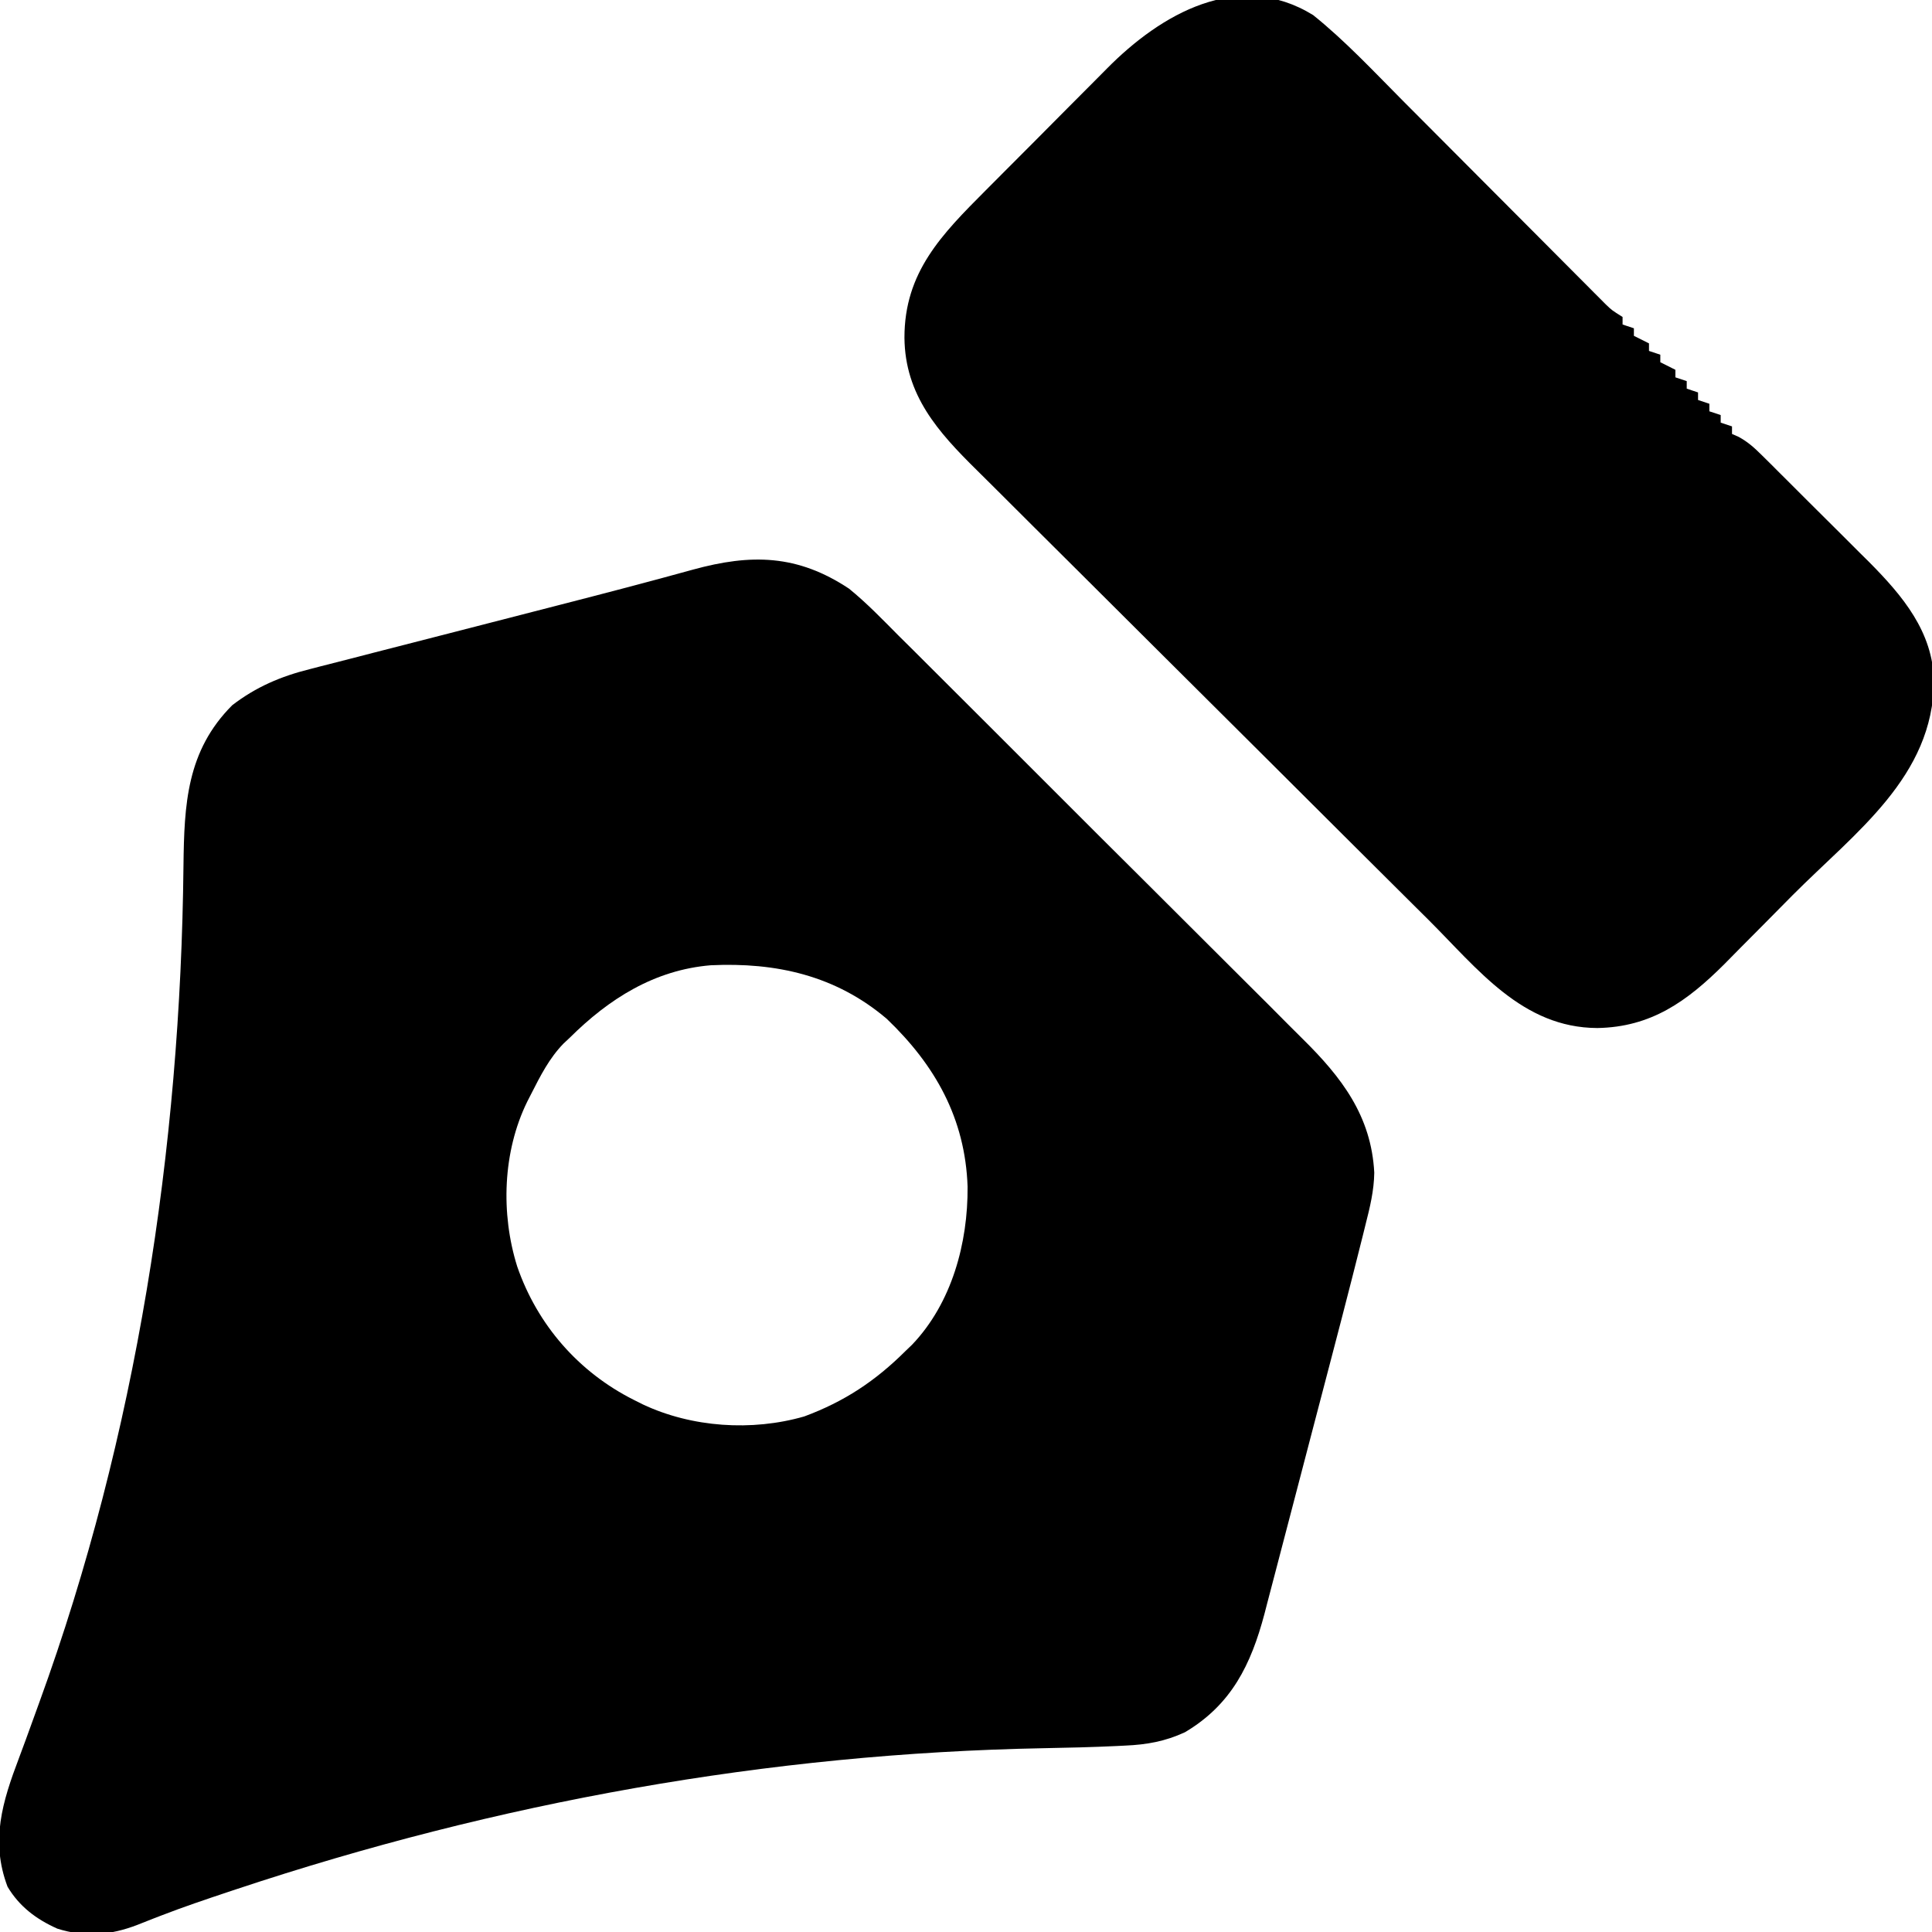
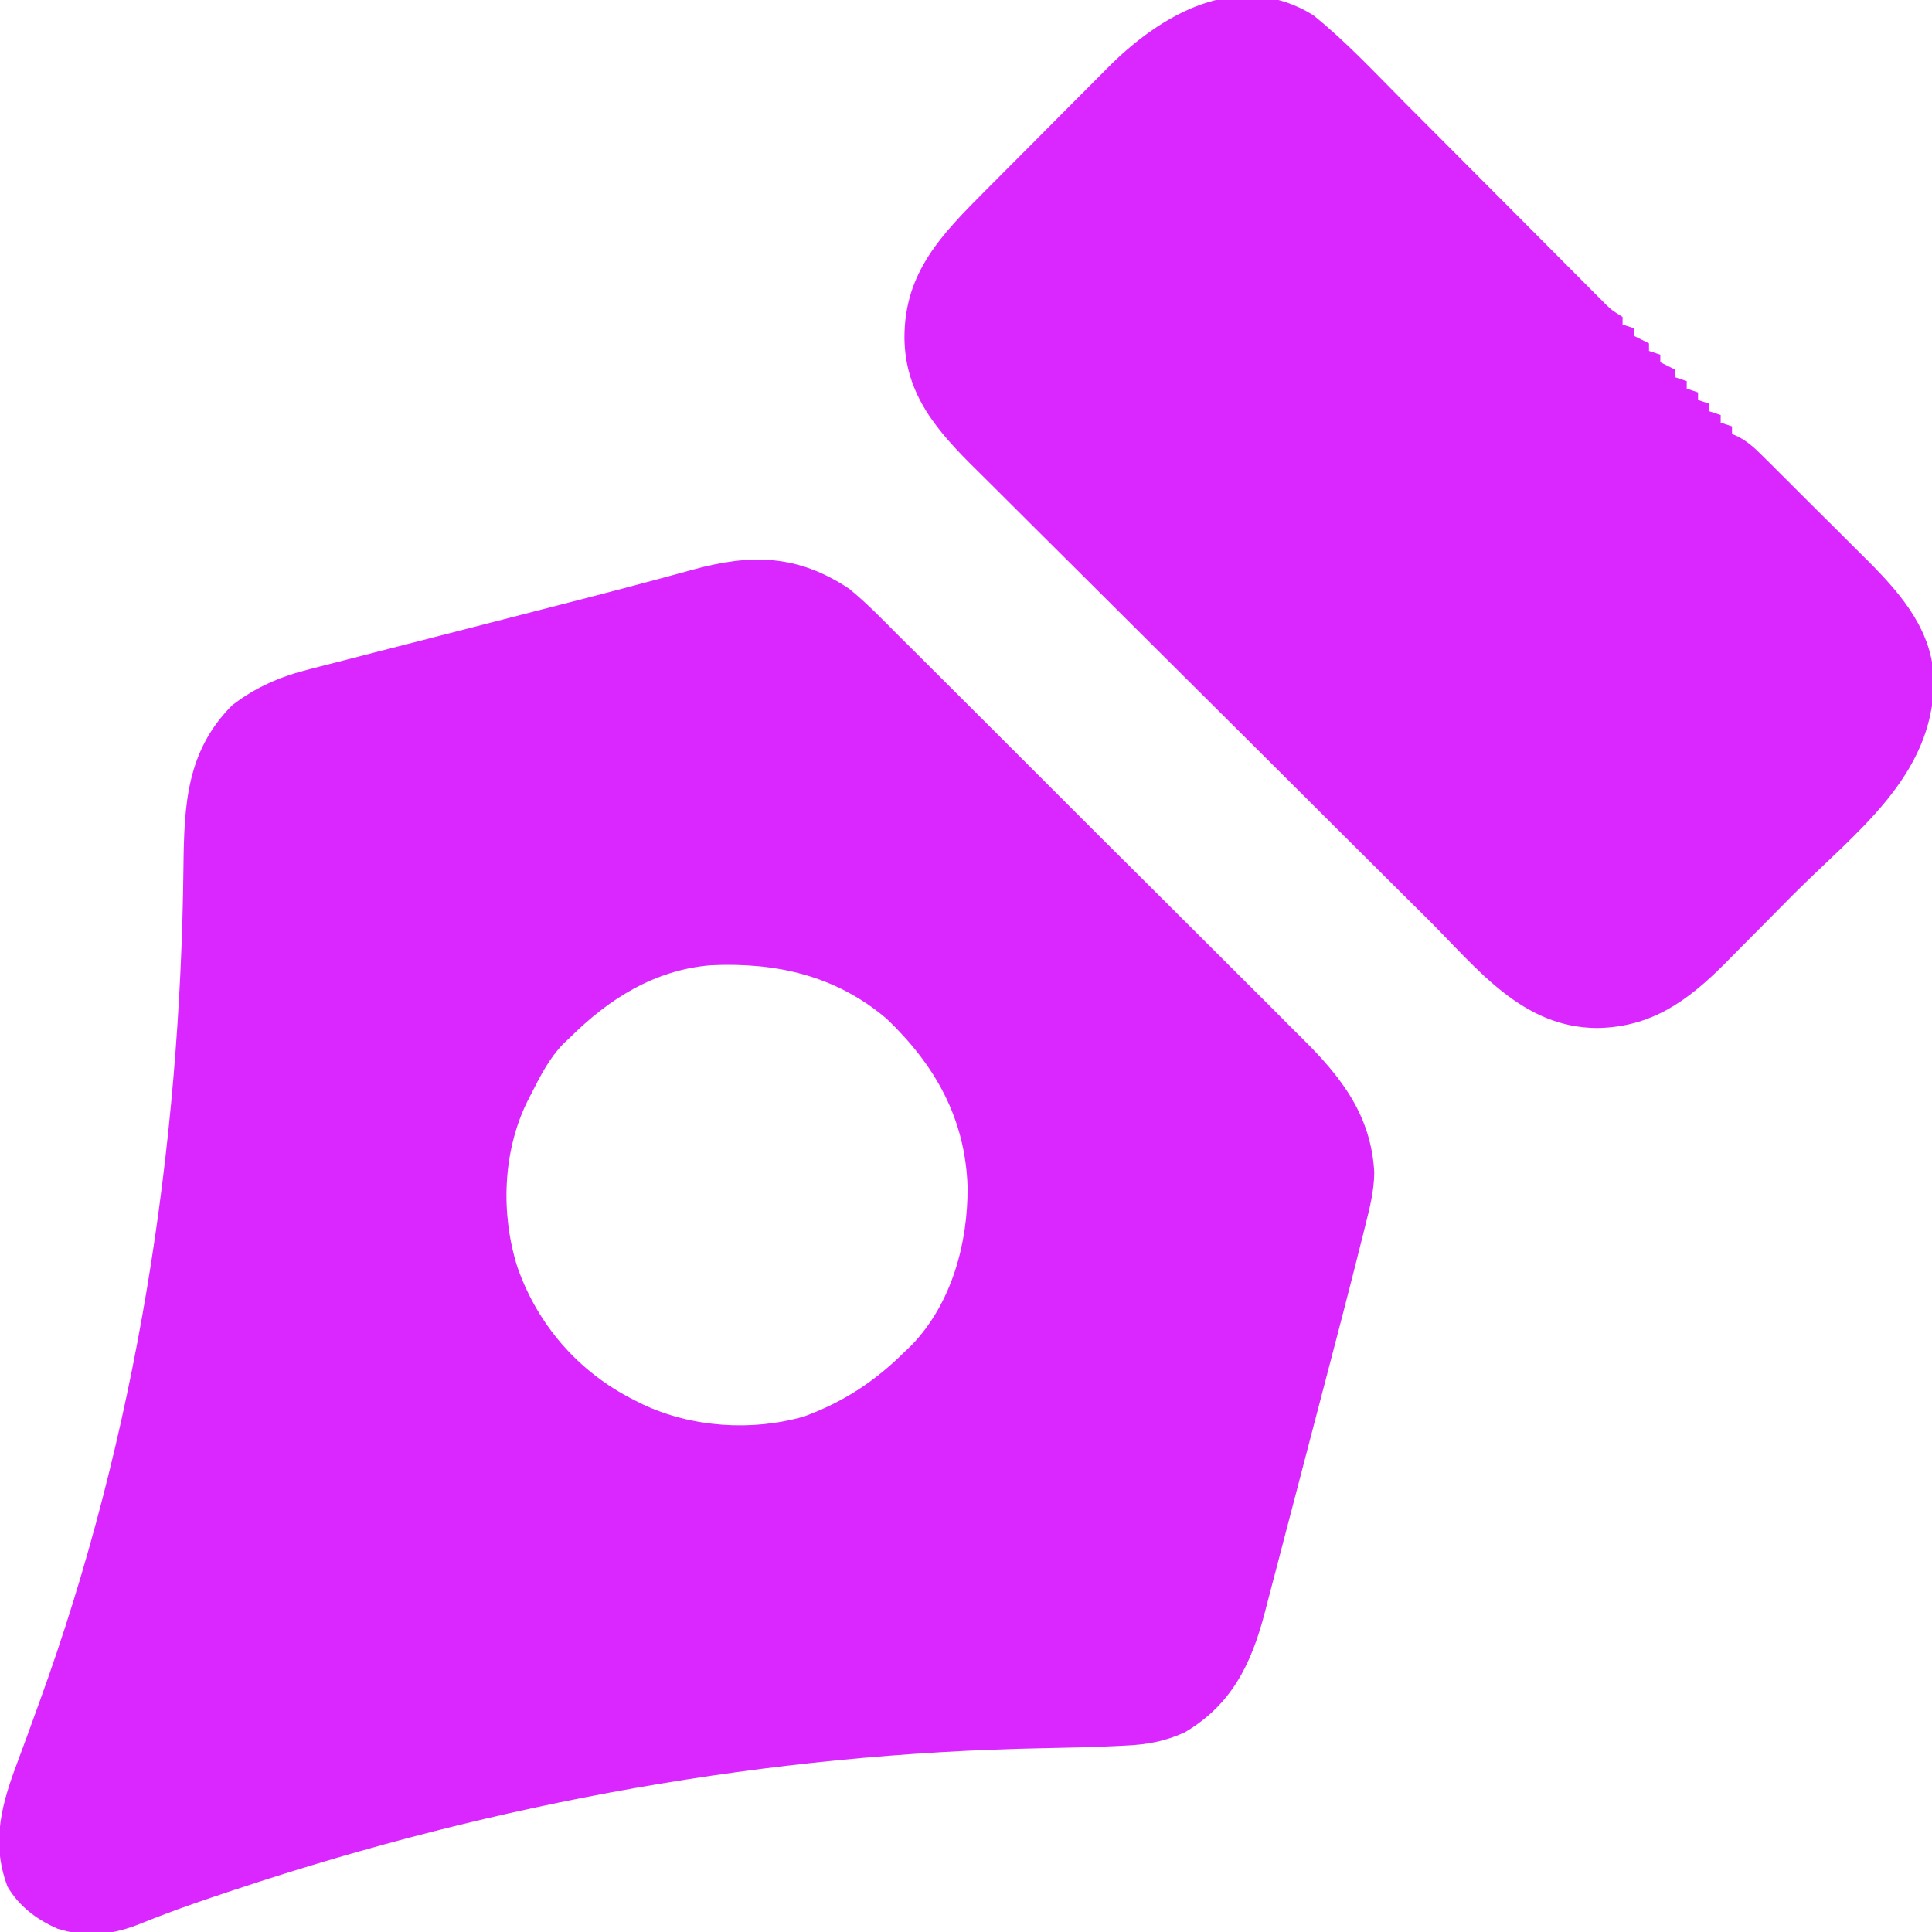
- <svg xmlns="http://www.w3.org/2000/svg" version="1.1" width="512" height="512">
-   <path d="M0 0 C4.7 3.815 8.902 8.196 13.163 12.484 C14.443 13.754 15.724 15.023 17.006 16.291 C20.462 19.715 23.901 23.156 27.338 26.6 C30.218 29.485 33.106 32.361 35.994 35.238 C42.812 42.032 49.617 48.838 56.415 55.653 C63.403 62.659 70.414 69.643 77.435 76.616 C83.485 82.626 89.52 88.649 95.545 94.683 C99.134 98.278 102.728 101.867 106.335 105.443 C109.73 108.809 113.106 112.192 116.471 115.588 C117.7 116.823 118.936 118.053 120.177 119.276 C130.502 129.455 138.416 139.698 139.195 154.779 C139.125 159.537 138.048 163.947 136.877 168.54 C136.653 169.45 136.428 170.359 136.197 171.296 C135.476 174.201 134.74 177.101 134 180 C133.764 180.93 133.528 181.861 133.284 182.819 C131.54 189.672 129.757 196.515 127.965 203.355 C127.399 205.521 126.832 207.687 126.266 209.852 C125.091 214.346 123.913 218.839 122.734 223.332 C121.23 229.068 119.734 234.805 118.239 240.543 C117.078 244.997 115.91 249.45 114.742 253.903 C114.187 256.018 113.635 258.134 113.085 260.25 C112.317 263.205 111.54 266.158 110.761 269.11 C110.541 269.967 110.32 270.824 110.092 271.706 C106.531 285.103 101.375 295.741 89.02 303.062 C83.796 305.487 78.881 306.36 73.168 306.602 C72.426 306.639 71.683 306.676 70.918 306.715 C64.495 307.021 58.068 307.17 51.639 307.29 C-21.382 308.666 -93.172 321.65 -162.438 344.688 C-163.106 344.91 -163.775 345.132 -164.464 345.361 C-170.443 347.355 -176.407 349.368 -182.286 351.642 C-183.354 352.054 -183.354 352.054 -184.443 352.473 C-185.798 353 -187.15 353.534 -188.499 354.076 C-195.657 356.863 -202.462 357.435 -209.816 355.109 C-215.362 352.63 -219.862 349.269 -223 344 C-227.587 331.841 -224.347 321.439 -219.959 309.87 C-218.723 306.604 -217.54 303.32 -216.353 300.037 C-215.751 298.371 -215.148 296.707 -214.542 295.043 C-188.859 224.437 -177.148 148.359 -176.378 73.411 C-176.181 57.148 -175.543 43.003 -163.453 30.887 C-157.192 26.071 -150.562 23.232 -142.946 21.34 C-142.089 21.117 -141.232 20.893 -140.349 20.663 C-137.539 19.933 -134.725 19.22 -131.91 18.508 C-129.922 17.995 -127.935 17.481 -125.948 16.965 C-120.718 15.612 -115.484 14.274 -110.25 12.939 C-105.014 11.602 -99.781 10.252 -94.549 8.902 C-88.492 7.34 -82.434 5.779 -76.375 4.225 C-64.684 1.225 -53.009 -1.825 -41.375 -5.041 C-25.9 -9.289 -13.645 -9.052 0 0 Z M-74 119 C-74.553 119.518 -75.106 120.036 -75.676 120.57 C-79.463 124.47 -81.804 129.135 -84.25 133.938 C-84.592 134.606 -84.934 135.274 -85.286 135.963 C-91.771 149.211 -92.336 165.582 -87.938 179.625 C-82.591 195.107 -71.646 207.653 -57 215 C-56.227 215.388 -55.453 215.776 -54.656 216.176 C-41.656 222.298 -25.72 223.364 -11.875 219.375 C-1.247 215.439 6.982 209.99 15 202 C15.565 201.459 16.129 200.917 16.711 200.359 C27.259 189.309 31.527 173.392 31.422 158.502 C30.806 140.412 22.836 126.274 10 114 C-3.525 102.494 -19.363 98.99 -36.649 99.805 C-51.553 101.043 -63.642 108.697 -74 119 Z " fill="#000000" transform="translate(225,156)" />
-   <path d="M0 0 C8.508 6.837 16.06 14.941 23.744 22.669 C26.007 24.945 28.274 27.218 30.541 29.49 C35.343 34.303 40.14 39.12 44.938 43.938 C50.524 49.548 56.112 55.156 61.704 60.76 C63.937 62.999 66.167 65.242 68.396 67.484 C69.759 68.85 71.121 70.216 72.484 71.582 C73.412 72.518 73.412 72.518 74.359 73.472 C75.214 74.328 75.214 74.328 76.087 75.201 C76.58 75.696 77.073 76.191 77.581 76.701 C79.177 78.228 79.177 78.228 82 80 C82 80.66 82 81.32 82 82 C82.99 82.33 83.98 82.66 85 83 C85 83.66 85 84.32 85 85 C86.32 85.66 87.64 86.32 89 87 C89 87.66 89 88.32 89 89 C89.99 89.33 90.98 89.66 92 90 C92 90.66 92 91.32 92 92 C93.32 92.66 94.64 93.32 96 94 C96 94.66 96 95.32 96 96 C96.99 96.33 97.98 96.66 99 97 C99 97.66 99 98.32 99 99 C99.99 99.33 100.98 99.66 102 100 C102 100.66 102 101.32 102 102 C102.99 102.33 103.98 102.66 105 103 C105 103.66 105 104.32 105 105 C105.99 105.33 106.98 105.66 108 106 C108 106.66 108 107.32 108 108 C108.99 108.33 109.98 108.66 111 109 C111 109.66 111 110.32 111 111 C111.579 111.255 112.158 111.51 112.755 111.772 C115.242 113.132 116.913 114.652 118.923 116.648 C119.681 117.397 120.439 118.145 121.22 118.916 C122.03 119.728 122.841 120.539 123.676 121.375 C124.519 122.214 125.363 123.053 126.231 123.918 C128.017 125.697 129.8 127.48 131.58 129.264 C134.283 131.971 136.999 134.663 139.717 137.355 C141.454 139.09 143.19 140.826 144.926 142.562 C145.73 143.358 146.535 144.153 147.363 144.972 C156.255 153.936 164.212 163.411 164.521 176.493 C164.29 201.857 143.79 216.441 127.046 233.25 C124.447 235.86 121.859 238.481 119.275 241.106 C117.249 243.158 115.214 245.201 113.177 247.242 C111.762 248.664 110.357 250.095 108.952 251.527 C99.093 261.353 89.601 268.196 75.312 268.438 C55.413 268.362 43.631 252.784 30.558 239.766 C29.128 238.346 27.697 236.926 26.267 235.506 C21.607 230.876 16.951 226.241 12.297 221.605 C11.502 220.814 10.707 220.023 9.889 219.207 C2.383 211.733 -5.12 204.256 -12.619 196.774 C-22.176 187.239 -31.742 177.715 -41.323 168.203 C-48.08 161.493 -54.826 154.772 -61.563 148.042 C-65.579 144.031 -69.6 140.026 -73.633 136.032 C-77.425 132.277 -81.203 128.508 -84.97 124.727 C-86.349 123.348 -87.733 121.974 -89.123 120.606 C-99.401 110.478 -108.169 100.736 -108.312 85.5 C-108.33 68.126 -98.417 58.116 -86.75 46.416 C-86.197 45.863 -85.644 45.309 -85.074 44.738 C-83.92 43.577 -82.765 42.416 -81.611 41.255 C-79.203 38.835 -76.792 36.42 -74.377 34.007 C-71.304 30.934 -68.245 27.848 -65.19 24.758 C-62.814 22.36 -60.429 19.971 -58.042 17.584 C-56.911 16.451 -55.783 15.315 -54.659 14.175 C-40.413 -0.25 -19.85 -12.231 0 0 Z " fill="#000000" transform="translate(348,4)" />
+ <svg xmlns="http://www.w3.org/2000/svg" version="1.1" width="512px" height="512px" transform="rotate(0) scale(1, 1)">
+   <path d="M0 0 C4.7 3.815 8.902 8.196 13.163 12.484 C14.443 13.754 15.724 15.023 17.006 16.291 C20.462 19.715 23.901 23.156 27.338 26.6 C30.218 29.485 33.106 32.361 35.994 35.238 C42.812 42.032 49.617 48.838 56.415 55.653 C63.403 62.659 70.414 69.643 77.435 76.616 C83.485 82.626 89.52 88.649 95.545 94.683 C99.134 98.278 102.728 101.867 106.335 105.443 C109.73 108.809 113.106 112.192 116.471 115.588 C117.7 116.823 118.936 118.053 120.177 119.276 C130.502 129.455 138.416 139.698 139.195 154.779 C139.125 159.537 138.048 163.947 136.877 168.54 C136.653 169.45 136.428 170.359 136.197 171.296 C135.476 174.201 134.74 177.101 134 180 C133.764 180.93 133.528 181.861 133.284 182.819 C131.54 189.672 129.757 196.515 127.965 203.355 C127.399 205.521 126.832 207.687 126.266 209.852 C125.091 214.346 123.913 218.839 122.734 223.332 C121.23 229.068 119.734 234.805 118.239 240.543 C117.078 244.997 115.91 249.45 114.742 253.903 C114.187 256.018 113.635 258.134 113.085 260.25 C112.317 263.205 111.54 266.158 110.761 269.11 C110.541 269.967 110.32 270.824 110.092 271.706 C106.531 285.103 101.375 295.741 89.02 303.062 C83.796 305.487 78.881 306.36 73.168 306.602 C72.426 306.639 71.683 306.676 70.918 306.715 C64.495 307.021 58.068 307.17 51.639 307.29 C-21.382 308.666 -93.172 321.65 -162.438 344.688 C-163.106 344.91 -163.775 345.132 -164.464 345.361 C-170.443 347.355 -176.407 349.368 -182.286 351.642 C-183.354 352.054 -183.354 352.054 -184.443 352.473 C-185.798 353 -187.15 353.534 -188.499 354.076 C-195.657 356.863 -202.462 357.435 -209.816 355.109 C-215.362 352.63 -219.862 349.269 -223 344 C-227.587 331.841 -224.347 321.439 -219.959 309.87 C-218.723 306.604 -217.54 303.32 -216.353 300.037 C-215.751 298.371 -215.148 296.707 -214.542 295.043 C-188.859 224.437 -177.148 148.359 -176.378 73.411 C-176.181 57.148 -175.543 43.003 -163.453 30.887 C-157.192 26.071 -150.562 23.232 -142.946 21.34 C-142.089 21.117 -141.232 20.893 -140.349 20.663 C-137.539 19.933 -134.725 19.22 -131.91 18.508 C-129.922 17.995 -127.935 17.481 -125.948 16.965 C-120.718 15.612 -115.484 14.274 -110.25 12.939 C-105.014 11.602 -99.781 10.252 -94.549 8.902 C-88.492 7.34 -82.434 5.779 -76.375 4.225 C-64.684 1.225 -53.009 -1.825 -41.375 -5.041 C-25.9 -9.289 -13.645 -9.052 0 0 Z M-74 119 C-74.553 119.518 -75.106 120.036 -75.676 120.57 C-79.463 124.47 -81.804 129.135 -84.25 133.938 C-84.592 134.606 -84.934 135.274 -85.286 135.963 C-91.771 149.211 -92.336 165.582 -87.938 179.625 C-82.591 195.107 -71.646 207.653 -57 215 C-56.227 215.388 -55.453 215.776 -54.656 216.176 C-41.656 222.298 -25.72 223.364 -11.875 219.375 C-1.247 215.439 6.982 209.99 15 202 C15.565 201.459 16.129 200.917 16.711 200.359 C27.259 189.309 31.527 173.392 31.422 158.502 C30.806 140.412 22.836 126.274 10 114 C-3.525 102.494 -19.363 98.99 -36.649 99.805 C-51.553 101.043 -63.642 108.697 -74 119 Z " fill="#da26ff" transform="translate(225,156)" />
+   <path d="M0 0 C8.508 6.837 16.06 14.941 23.744 22.669 C26.007 24.945 28.274 27.218 30.541 29.49 C35.343 34.303 40.14 39.12 44.938 43.938 C50.524 49.548 56.112 55.156 61.704 60.76 C63.937 62.999 66.167 65.242 68.396 67.484 C69.759 68.85 71.121 70.216 72.484 71.582 C73.412 72.518 73.412 72.518 74.359 73.472 C75.214 74.328 75.214 74.328 76.087 75.201 C76.58 75.696 77.073 76.191 77.581 76.701 C79.177 78.228 79.177 78.228 82 80 C82 80.66 82 81.32 82 82 C82.99 82.33 83.98 82.66 85 83 C85 83.66 85 84.32 85 85 C86.32 85.66 87.64 86.32 89 87 C89 87.66 89 88.32 89 89 C89.99 89.33 90.98 89.66 92 90 C92 90.66 92 91.32 92 92 C93.32 92.66 94.64 93.32 96 94 C96 94.66 96 95.32 96 96 C96.99 96.33 97.98 96.66 99 97 C99 97.66 99 98.32 99 99 C99.99 99.33 100.98 99.66 102 100 C102 100.66 102 101.32 102 102 C102.99 102.33 103.98 102.66 105 103 C105 103.66 105 104.32 105 105 C105.99 105.33 106.98 105.66 108 106 C108 106.66 108 107.32 108 108 C108.99 108.33 109.98 108.66 111 109 C111 109.66 111 110.32 111 111 C111.579 111.255 112.158 111.51 112.755 111.772 C115.242 113.132 116.913 114.652 118.923 116.648 C119.681 117.397 120.439 118.145 121.22 118.916 C122.03 119.728 122.841 120.539 123.676 121.375 C124.519 122.214 125.363 123.053 126.231 123.918 C128.017 125.697 129.8 127.48 131.58 129.264 C134.283 131.971 136.999 134.663 139.717 137.355 C141.454 139.09 143.19 140.826 144.926 142.562 C145.73 143.358 146.535 144.153 147.363 144.972 C156.255 153.936 164.212 163.411 164.521 176.493 C164.29 201.857 143.79 216.441 127.046 233.25 C124.447 235.86 121.859 238.481 119.275 241.106 C117.249 243.158 115.214 245.201 113.177 247.242 C111.762 248.664 110.357 250.095 108.952 251.527 C99.093 261.353 89.601 268.196 75.312 268.438 C55.413 268.362 43.631 252.784 30.558 239.766 C29.128 238.346 27.697 236.926 26.267 235.506 C21.607 230.876 16.951 226.241 12.297 221.605 C11.502 220.814 10.707 220.023 9.889 219.207 C2.383 211.733 -5.12 204.256 -12.619 196.774 C-22.176 187.239 -31.742 177.715 -41.323 168.203 C-48.08 161.493 -54.826 154.772 -61.563 148.042 C-65.579 144.031 -69.6 140.026 -73.633 136.032 C-77.425 132.277 -81.203 128.508 -84.97 124.727 C-86.349 123.348 -87.733 121.974 -89.123 120.606 C-99.401 110.478 -108.169 100.736 -108.312 85.5 C-108.33 68.126 -98.417 58.116 -86.75 46.416 C-86.197 45.863 -85.644 45.309 -85.074 44.738 C-83.92 43.577 -82.765 42.416 -81.611 41.255 C-79.203 38.835 -76.792 36.42 -74.377 34.007 C-71.304 30.934 -68.245 27.848 -65.19 24.758 C-62.814 22.36 -60.429 19.971 -58.042 17.584 C-56.911 16.451 -55.783 15.315 -54.659 14.175 C-40.413 -0.25 -19.85 -12.231 0 0 Z " fill="#da26ff" transform="translate(348,4)" />
</svg>
